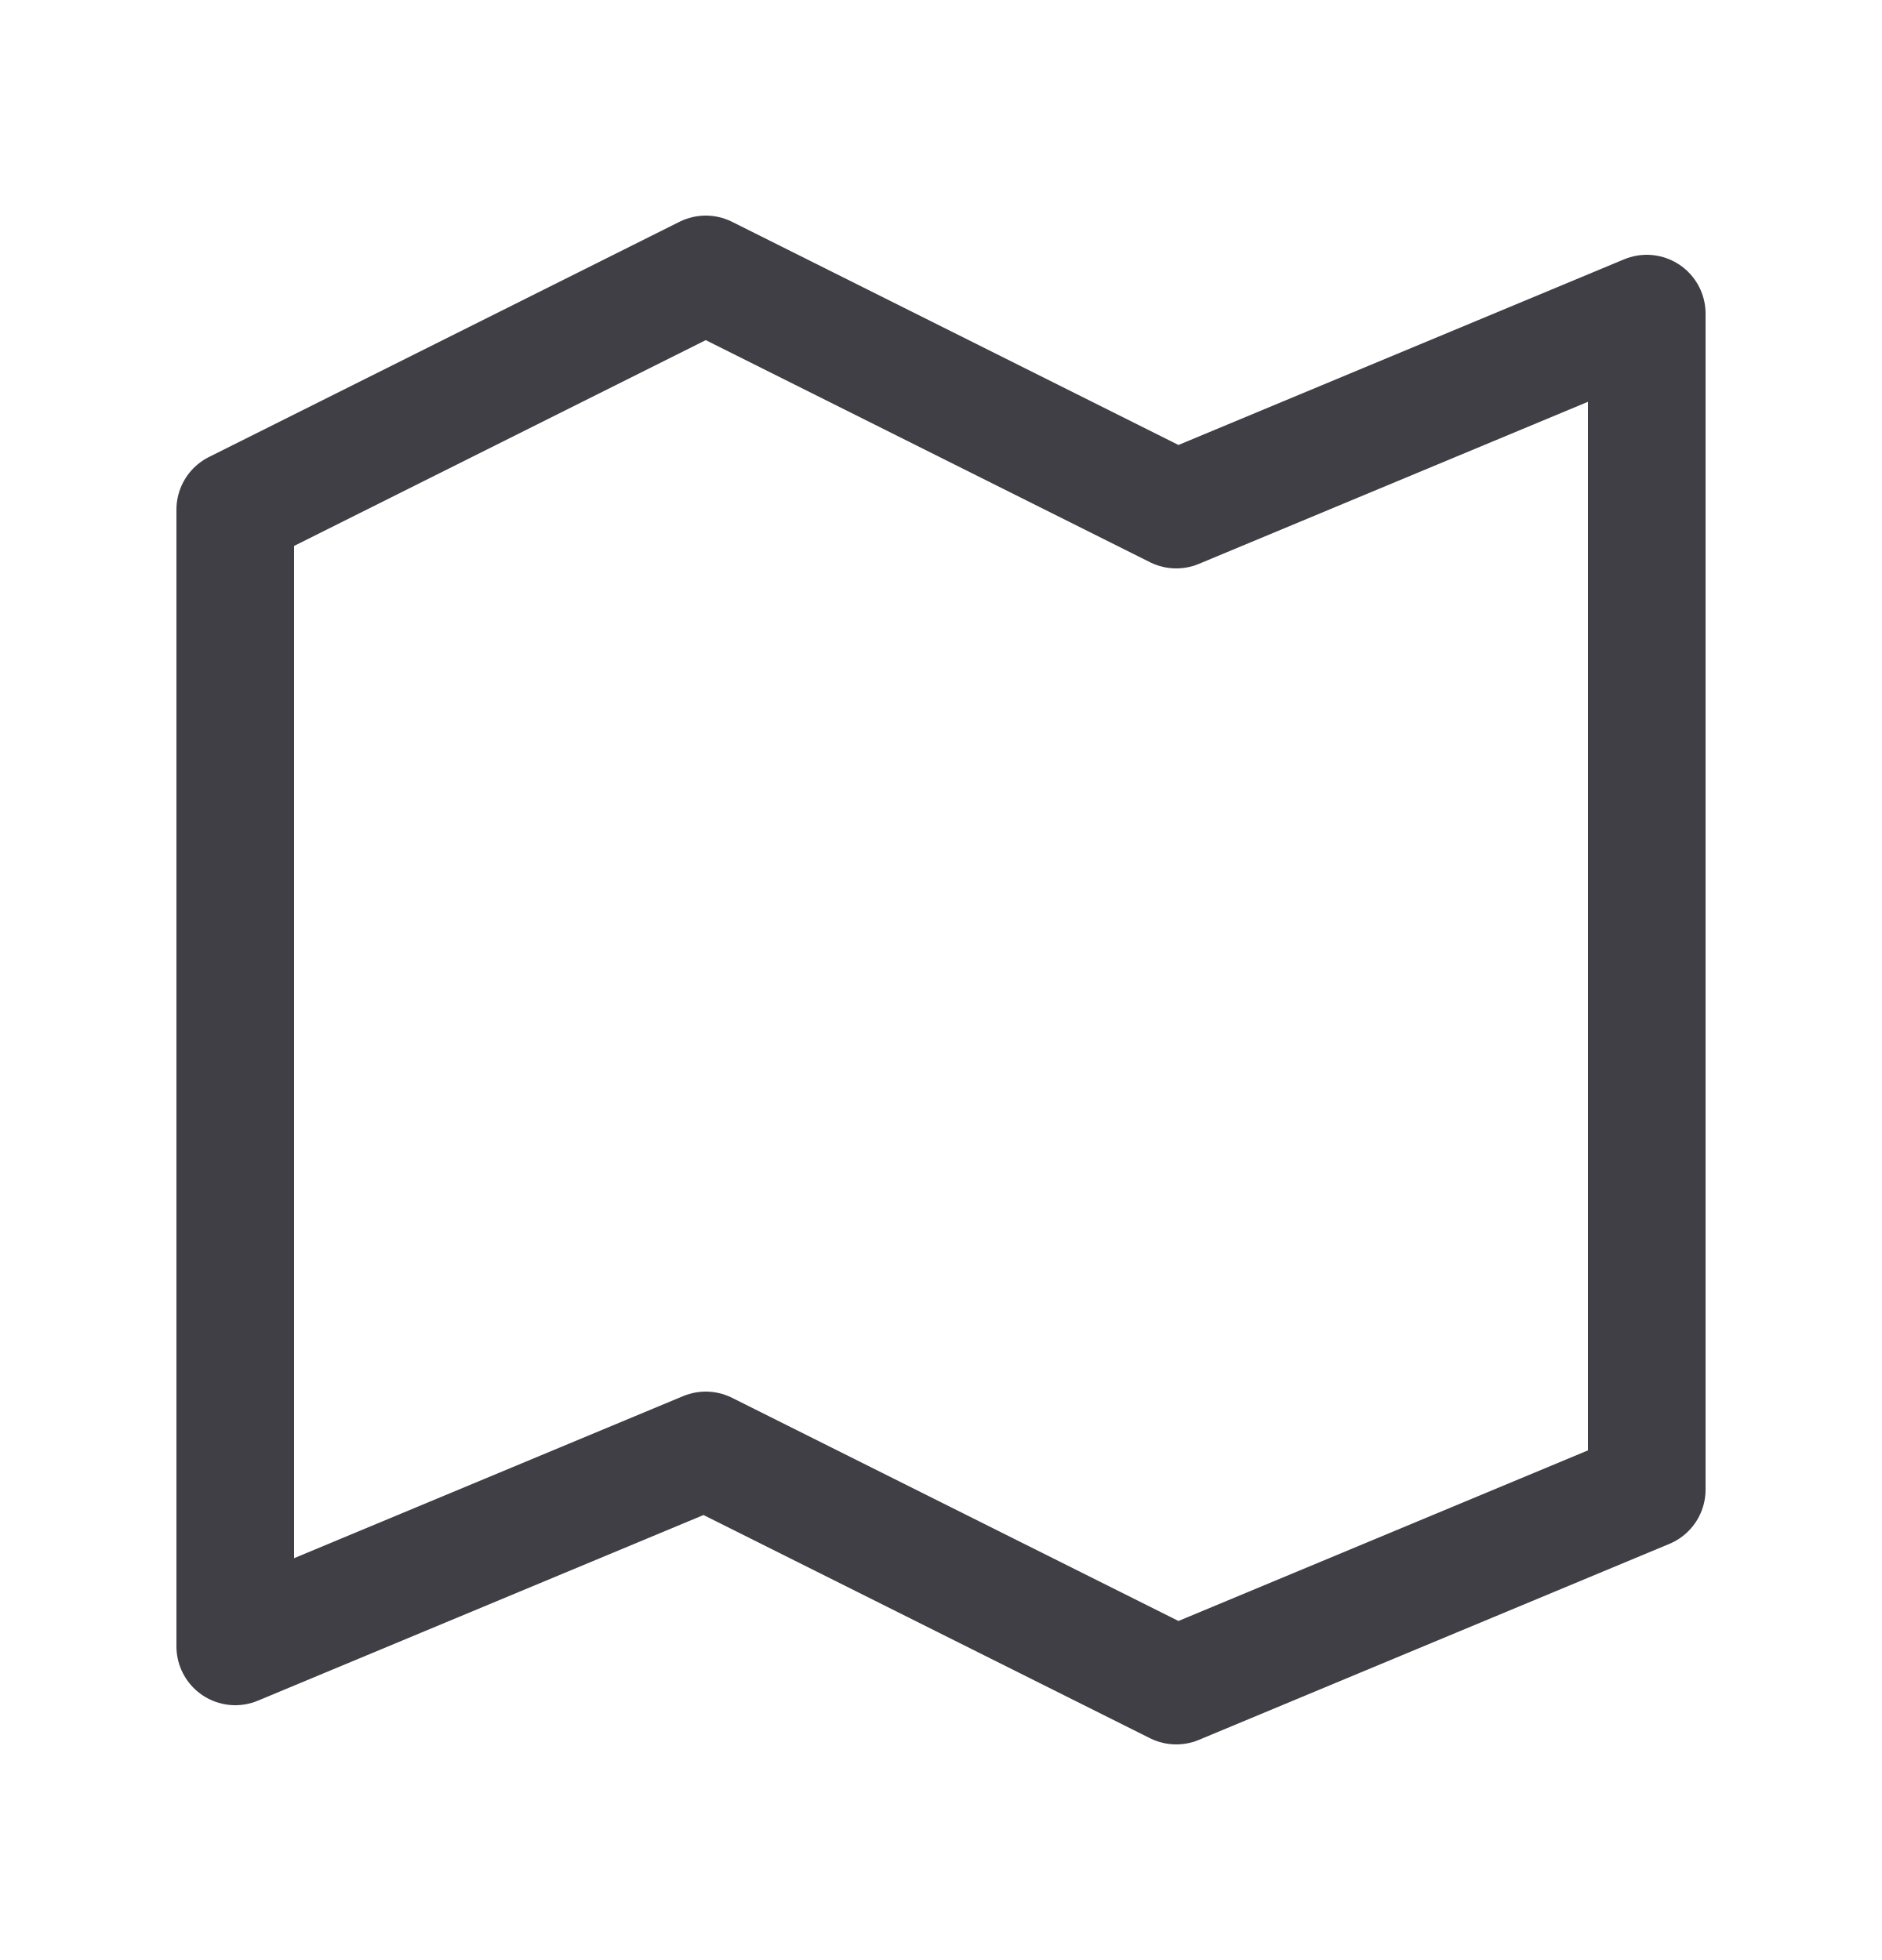
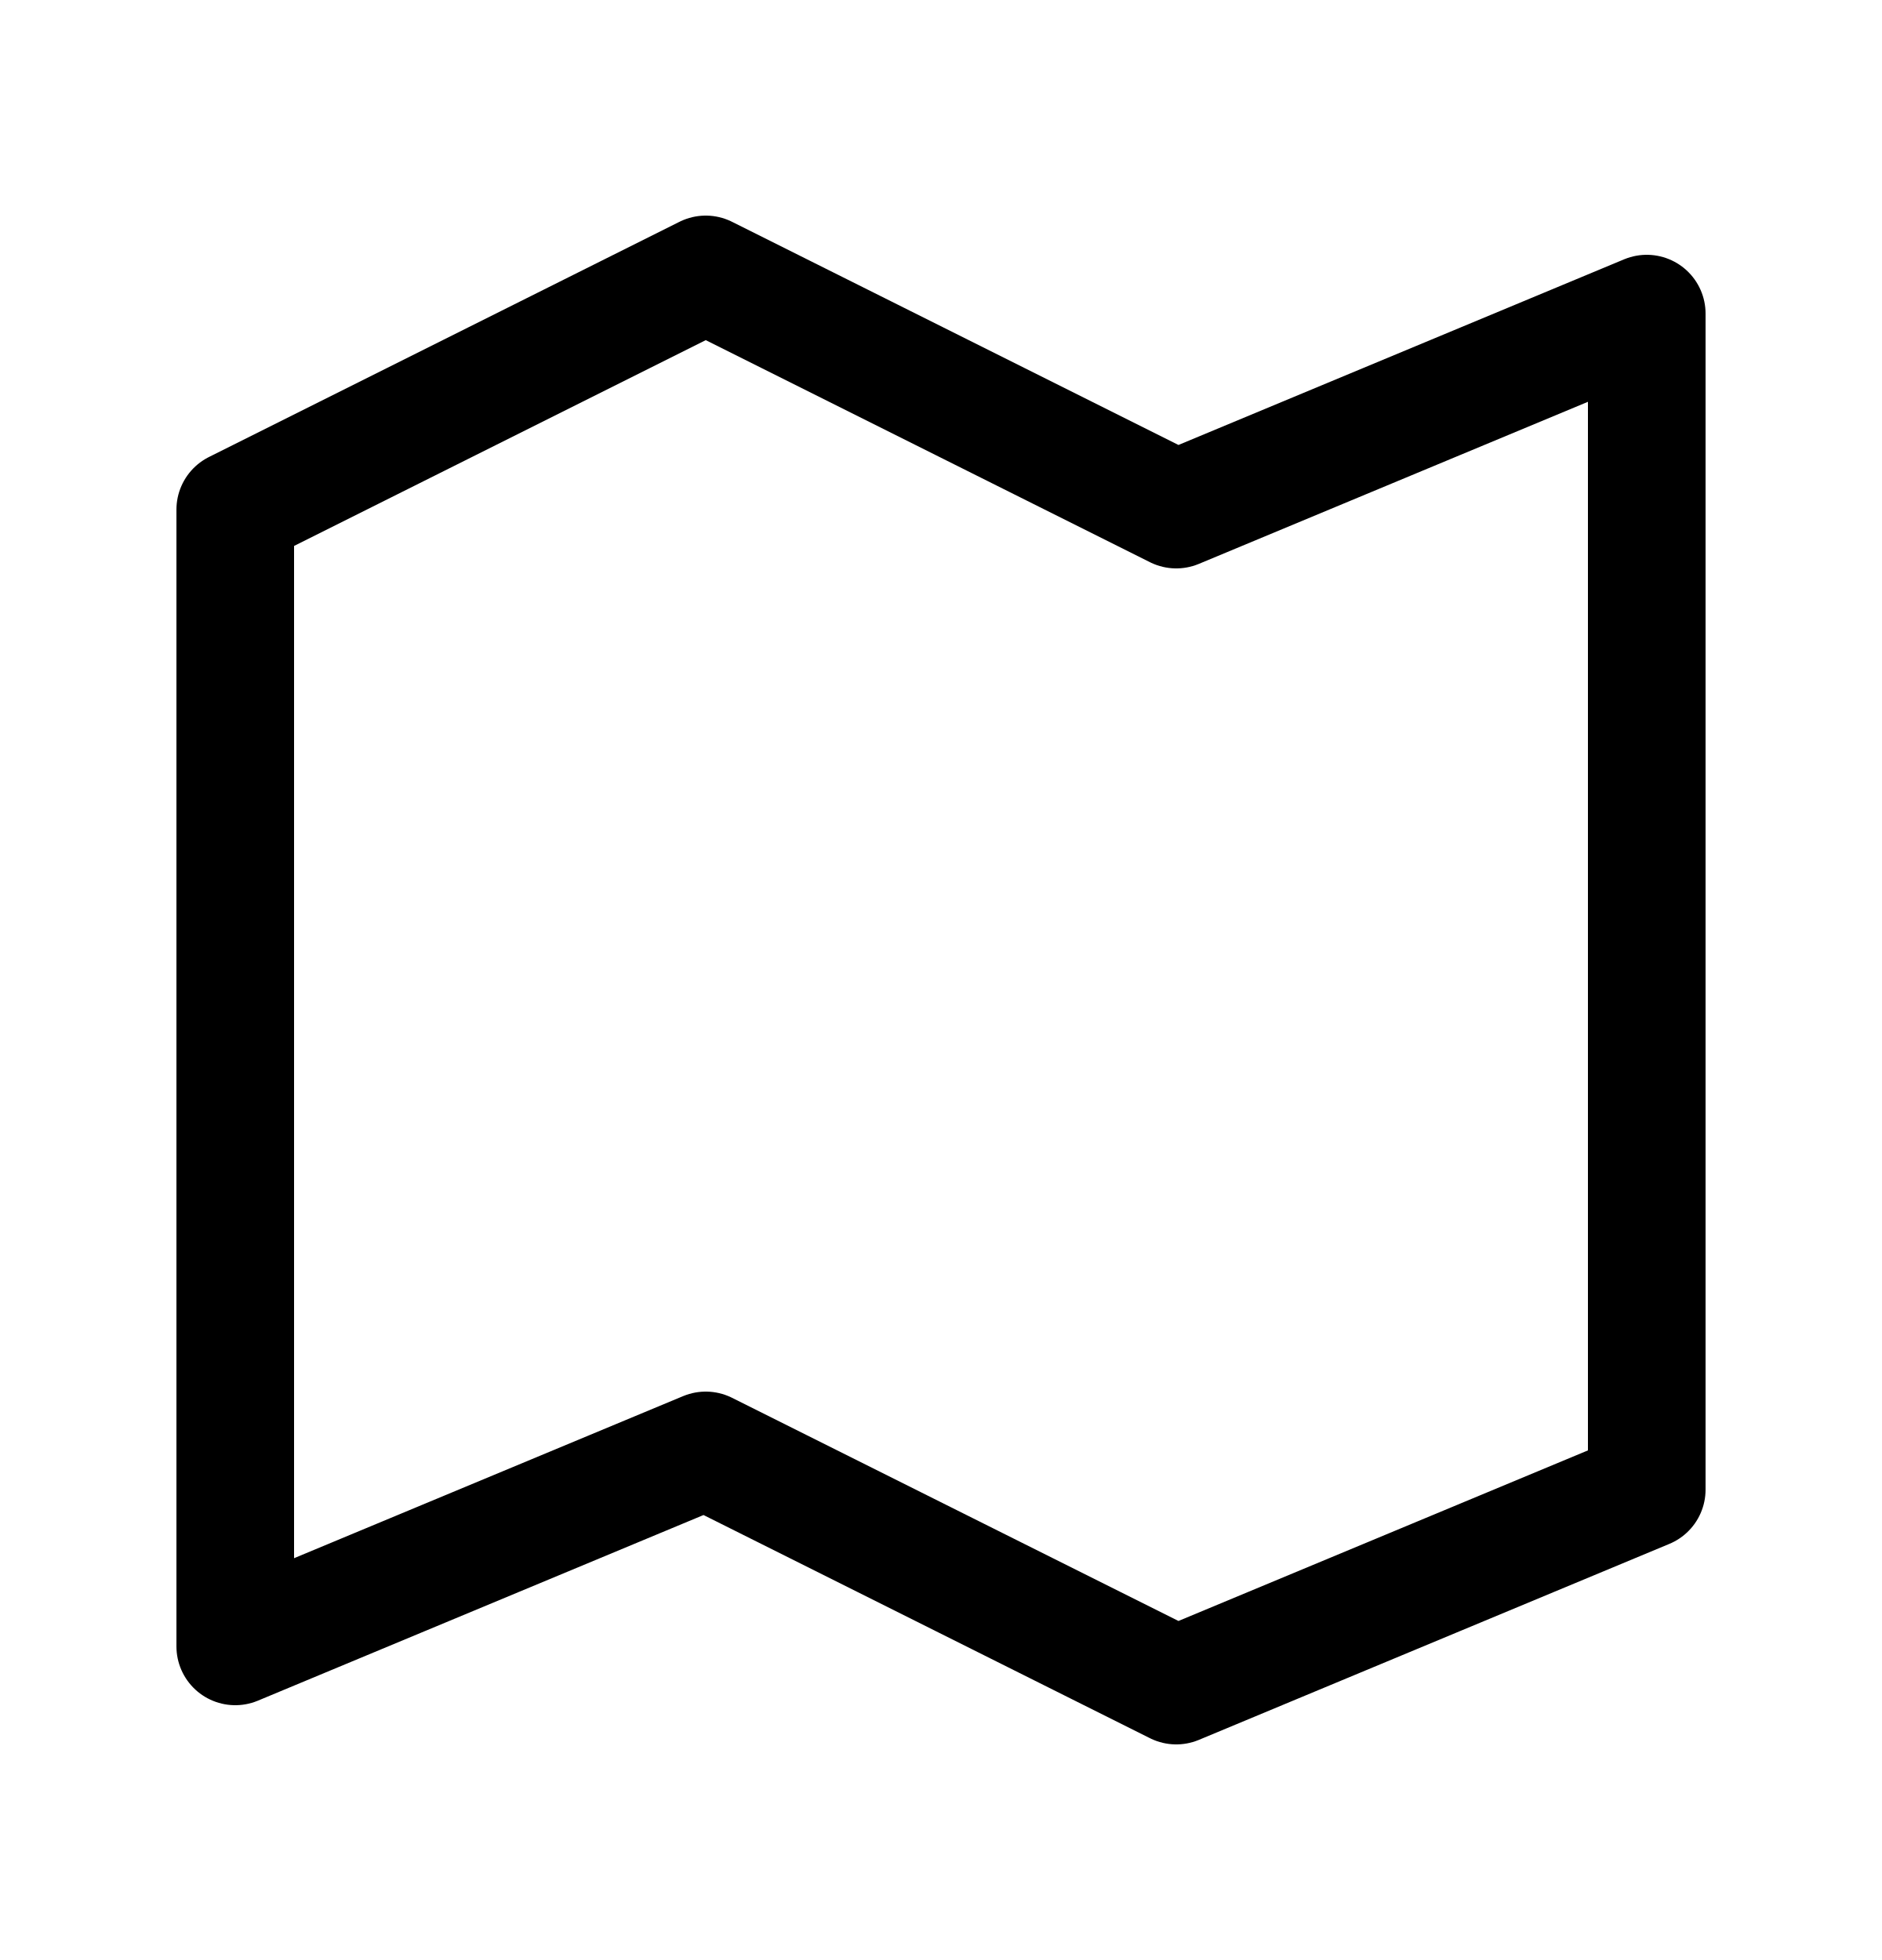
<svg xmlns="http://www.w3.org/2000/svg" width="24" height="25" viewBox="0 0 24 25" fill="none">
-   <path d="M9 3.5L3 6.5V21L9 18.5L15 21.5L21 19V4L15 6.5L9 3.5Z" stroke="#3F3F45" stroke-width="1.5" stroke-linejoin="round" />
+   <path d="M9 3.5L3 6.5V21L9 18.5L15 21.5L21 19V4L15 6.5L9 3.5Z" stroke="currentColor" stroke-width="1.5" stroke-linejoin="round" />
</svg>
